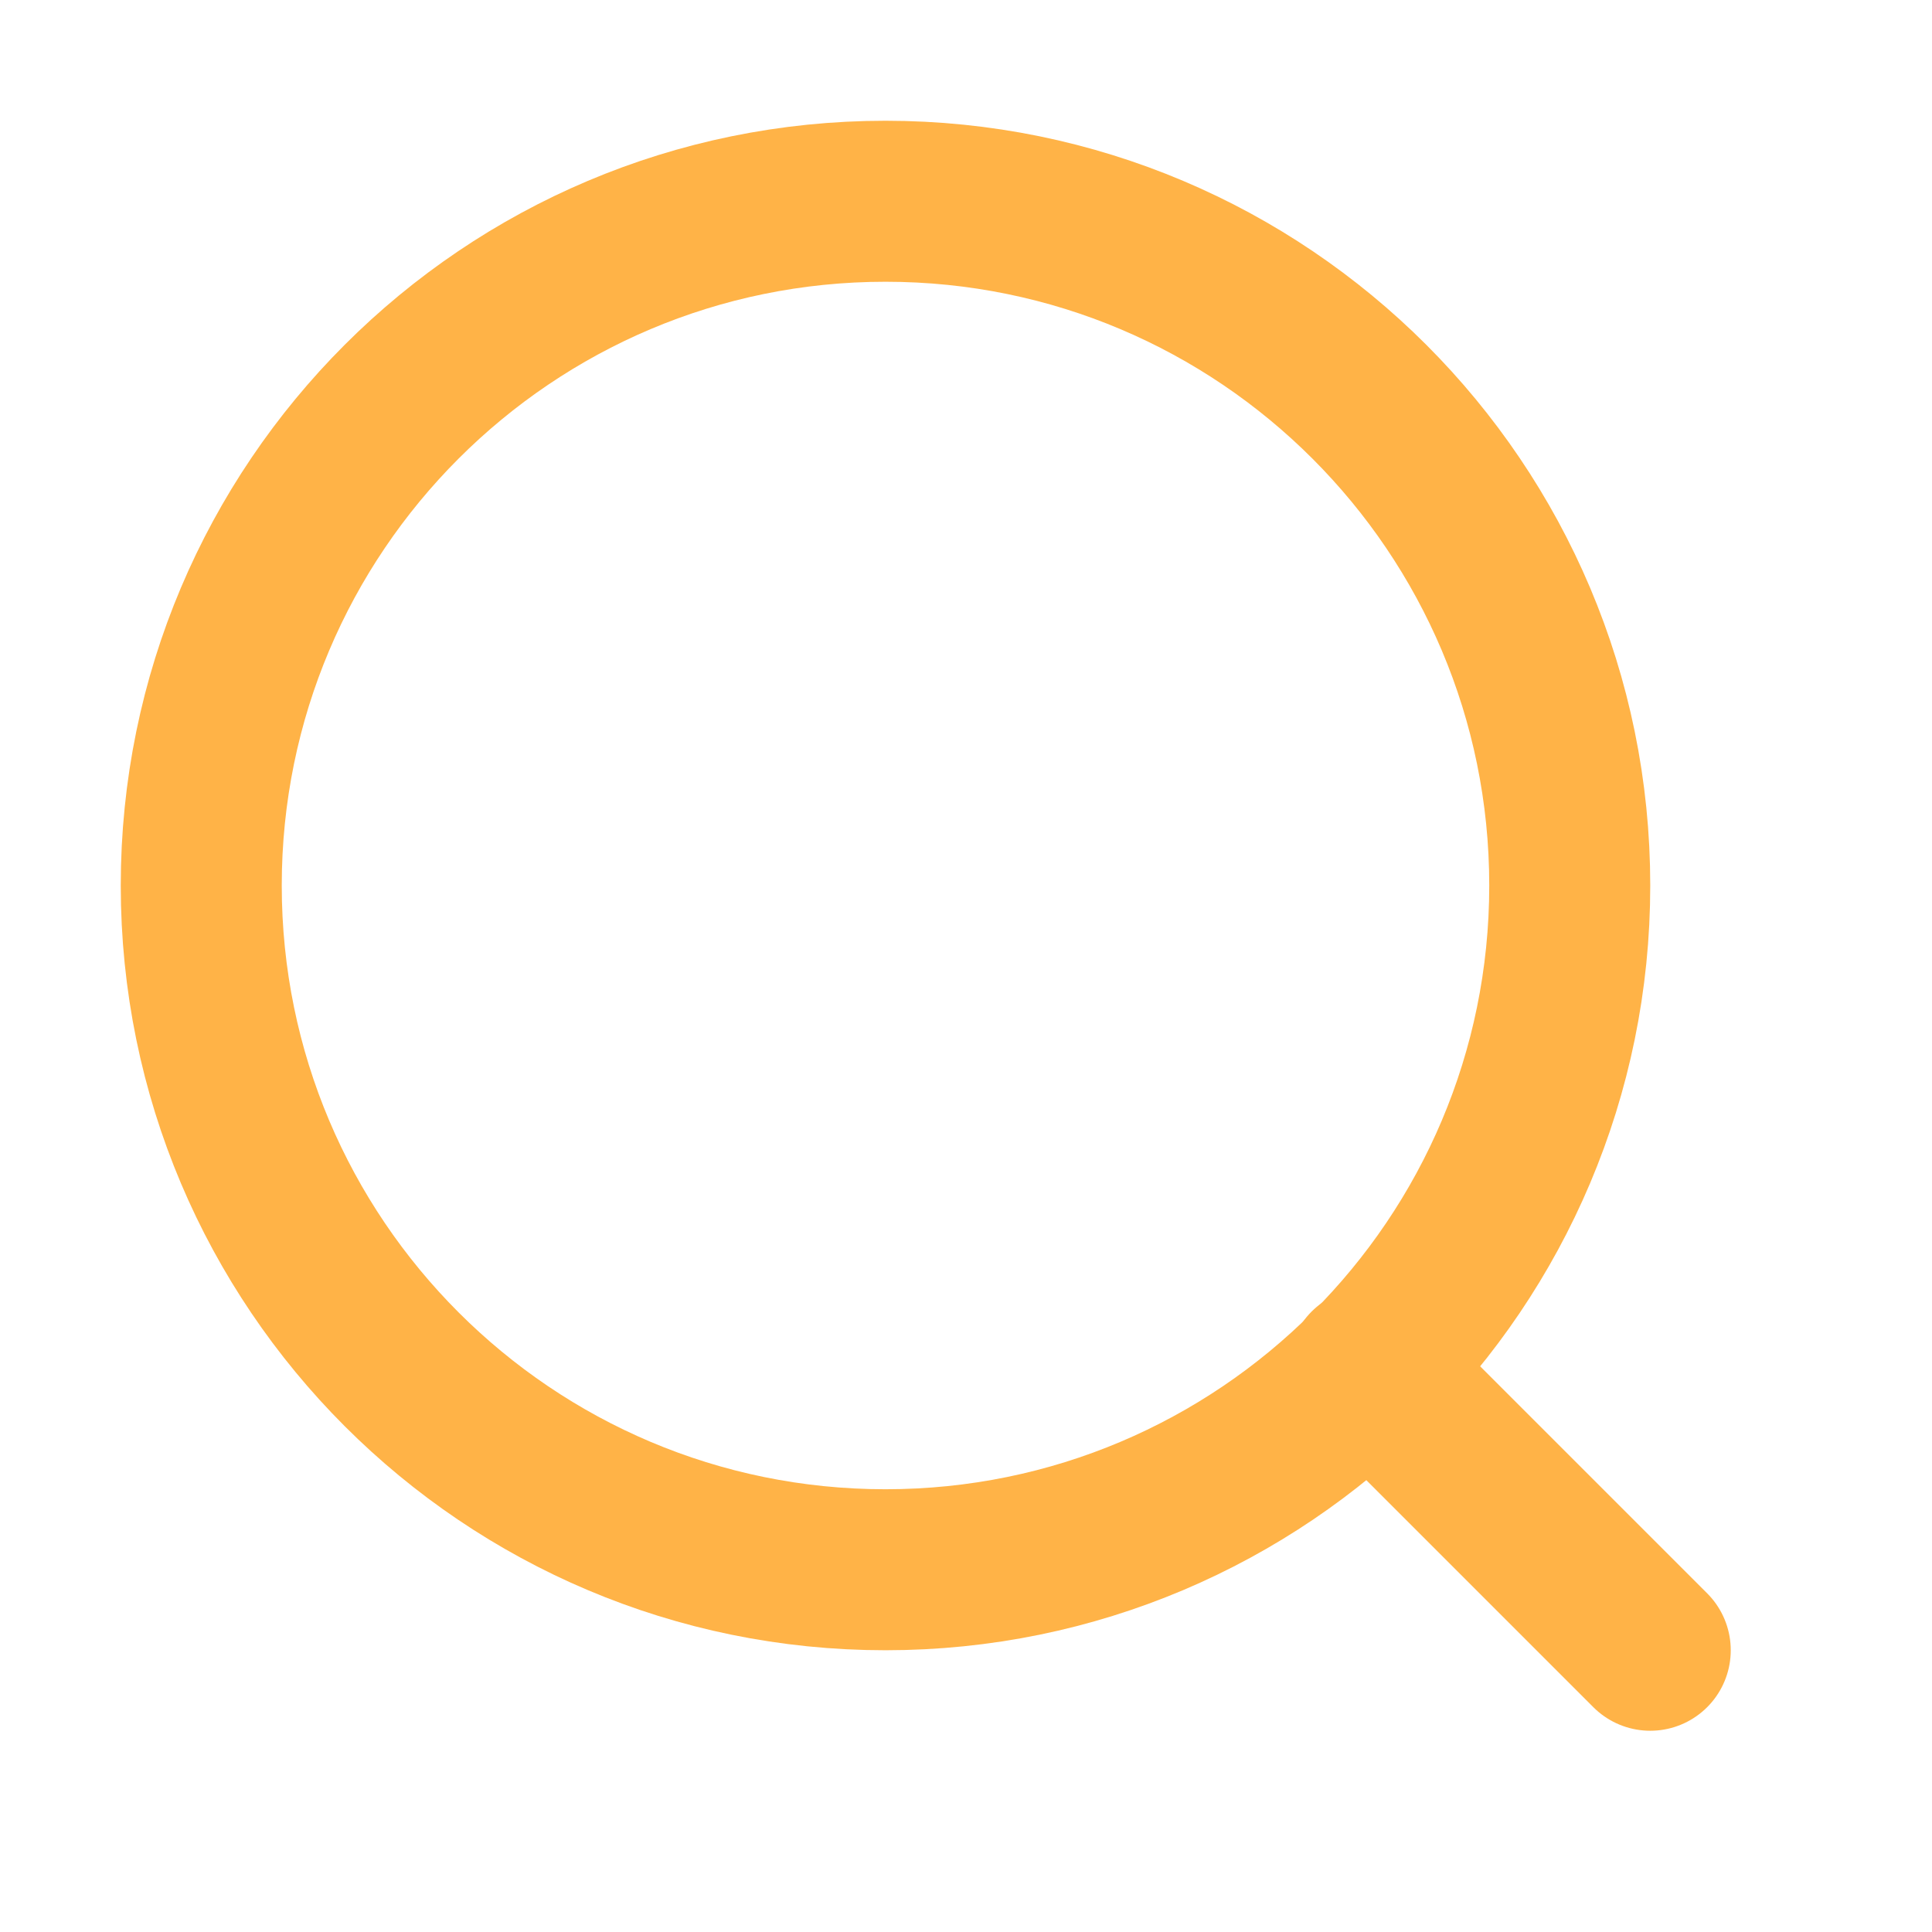
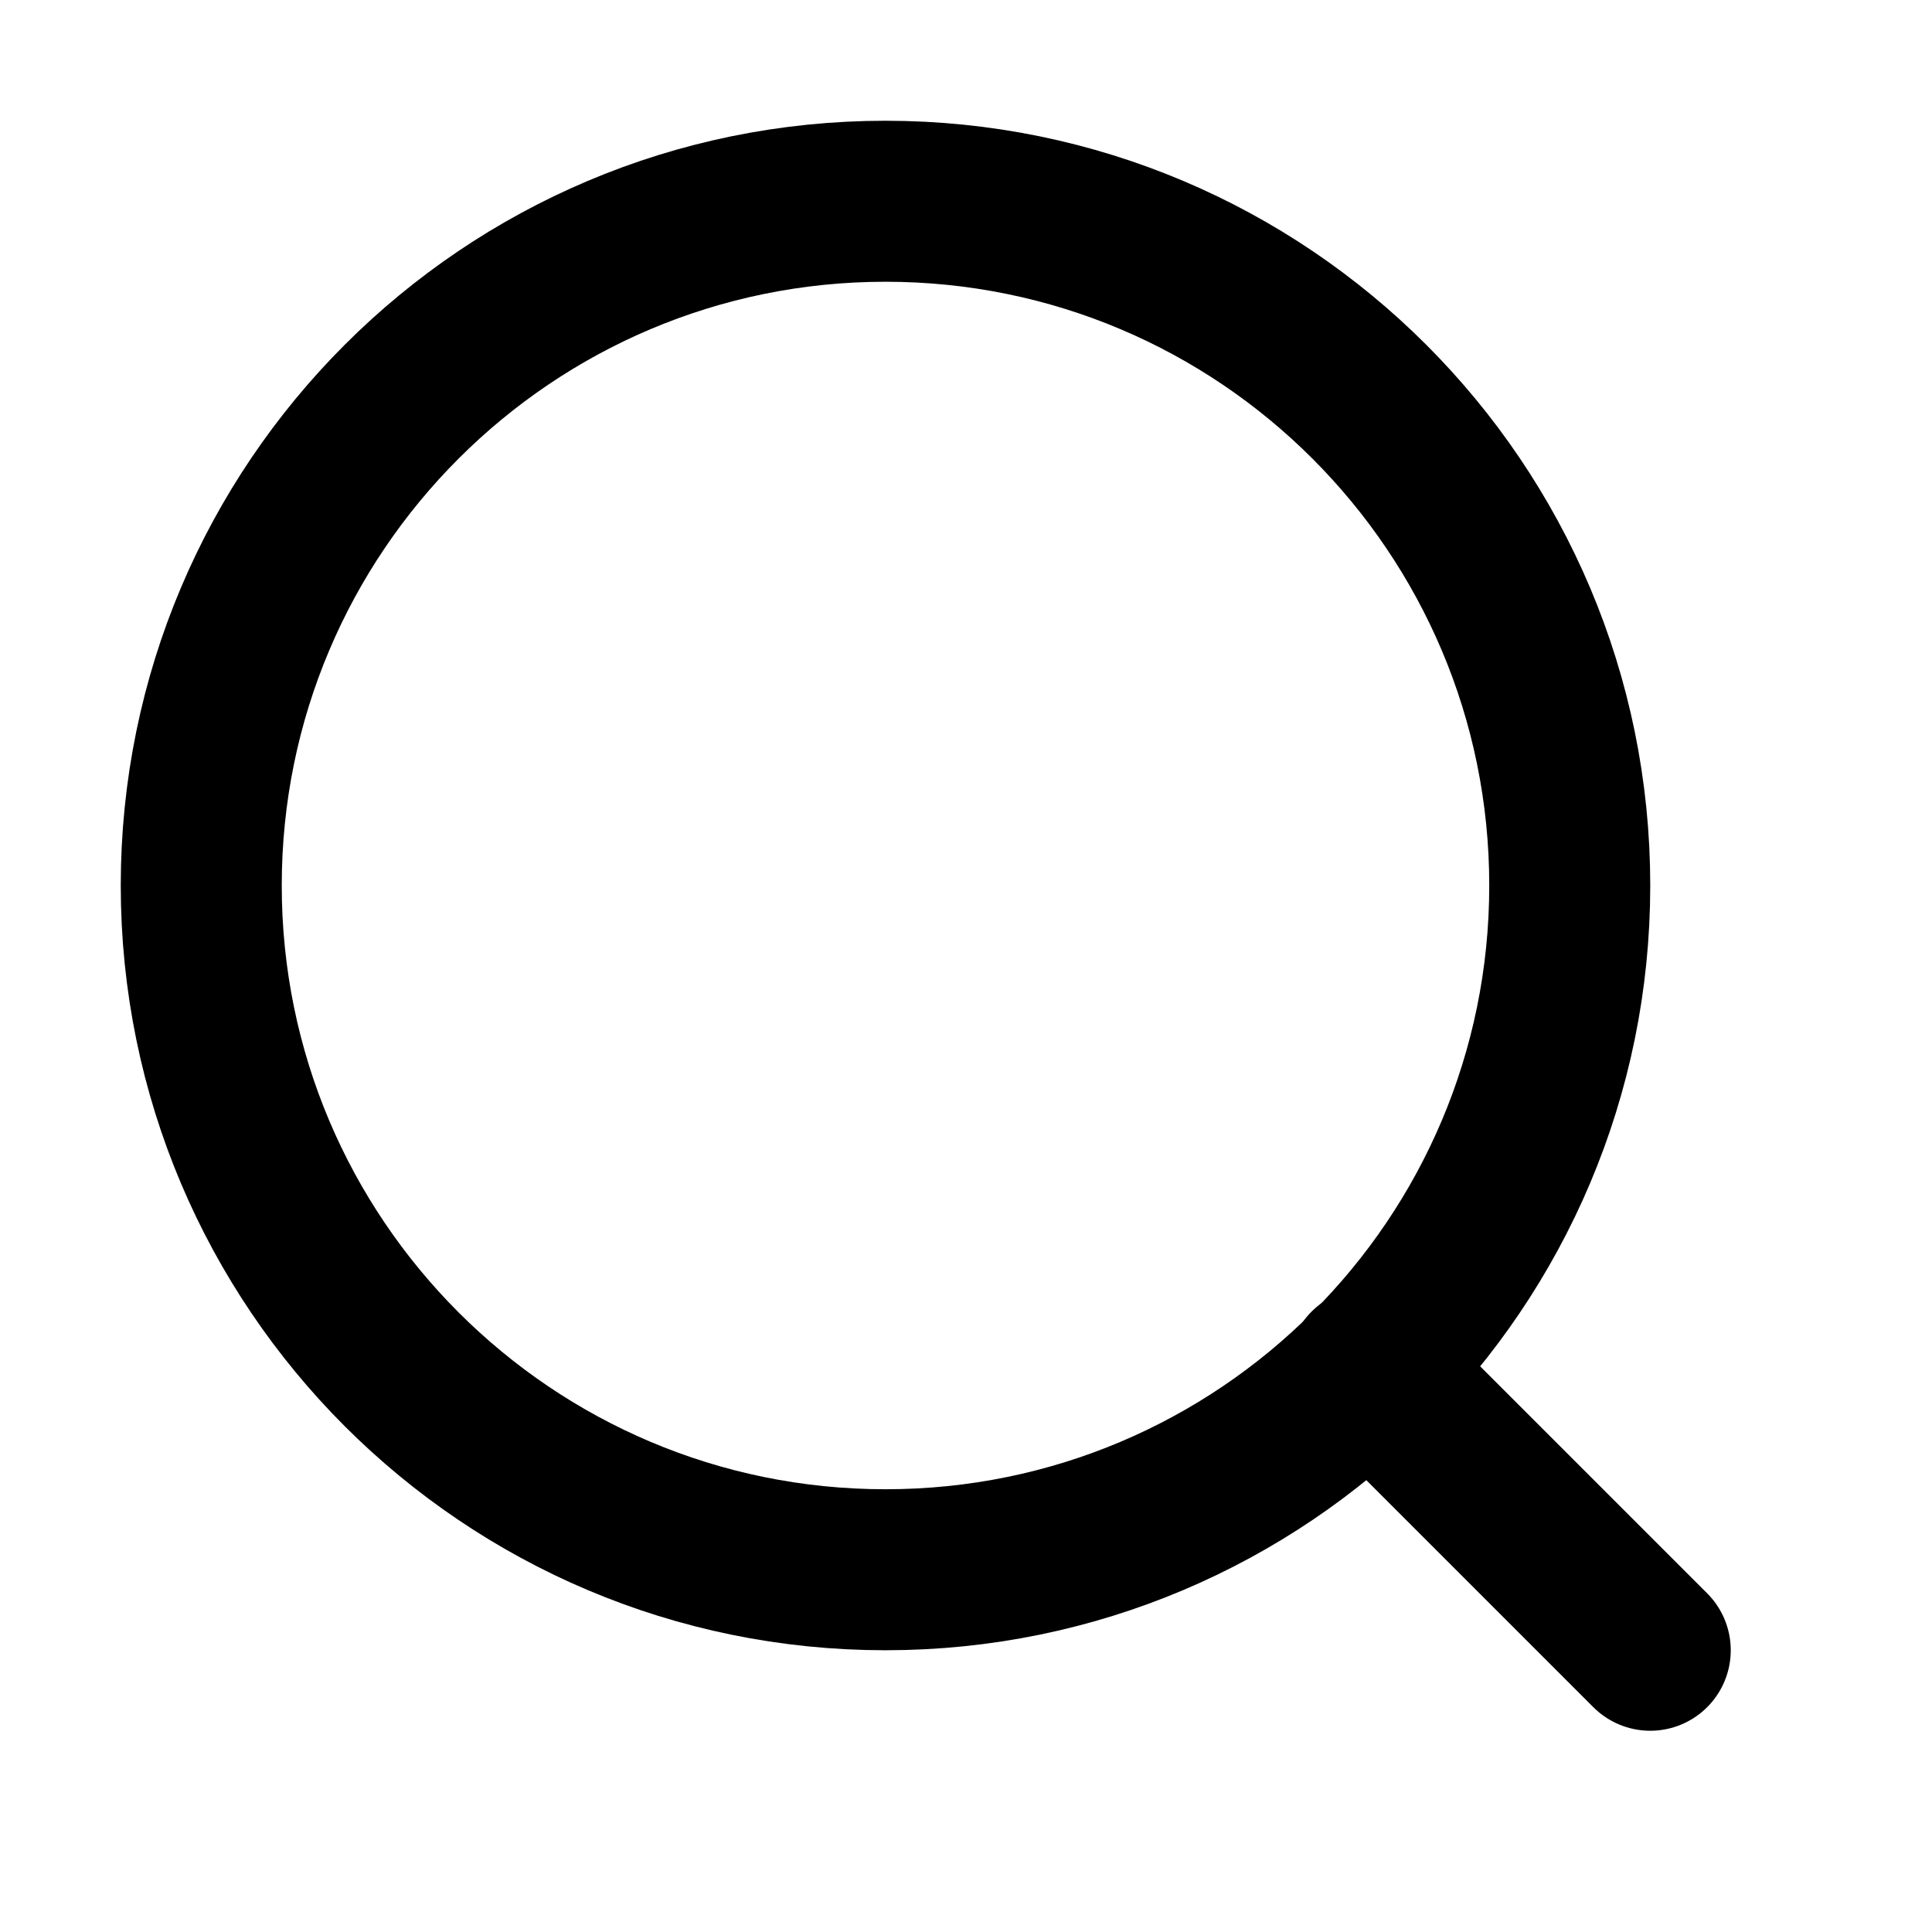
<svg xmlns="http://www.w3.org/2000/svg" width="24" height="24" viewBox="0 0 24 24" fill="none">
-   <path d="M20.5 20.5L17 17" stroke="#FFB347" stroke-width="2" stroke-linecap="round" />
-   <path d="M11 19.5C15.694 19.5 19.5 15.694 19.5 11C19.5 6.306 15.694 2.5 11 2.5C6.306 2.5 2.5 6.306 2.5 11C2.5 15.694 6.306 19.5 11 19.5Z" stroke="#FFB347" stroke-width="2" />
+   <path d="M20.5 20.5L17 17" stroke="currentColor" stroke-width="2" stroke-linecap="round" />
+   <path d="M11 19.5C15.694 19.5 19.5 15.694 19.5 11C19.5 6.306 15.694 2.5 11 2.5C6.306 2.5 2.5 6.306 2.5 11C2.5 15.694 6.306 19.5 11 19.5Z" stroke="currentColor" stroke-width="2" />
</svg>
